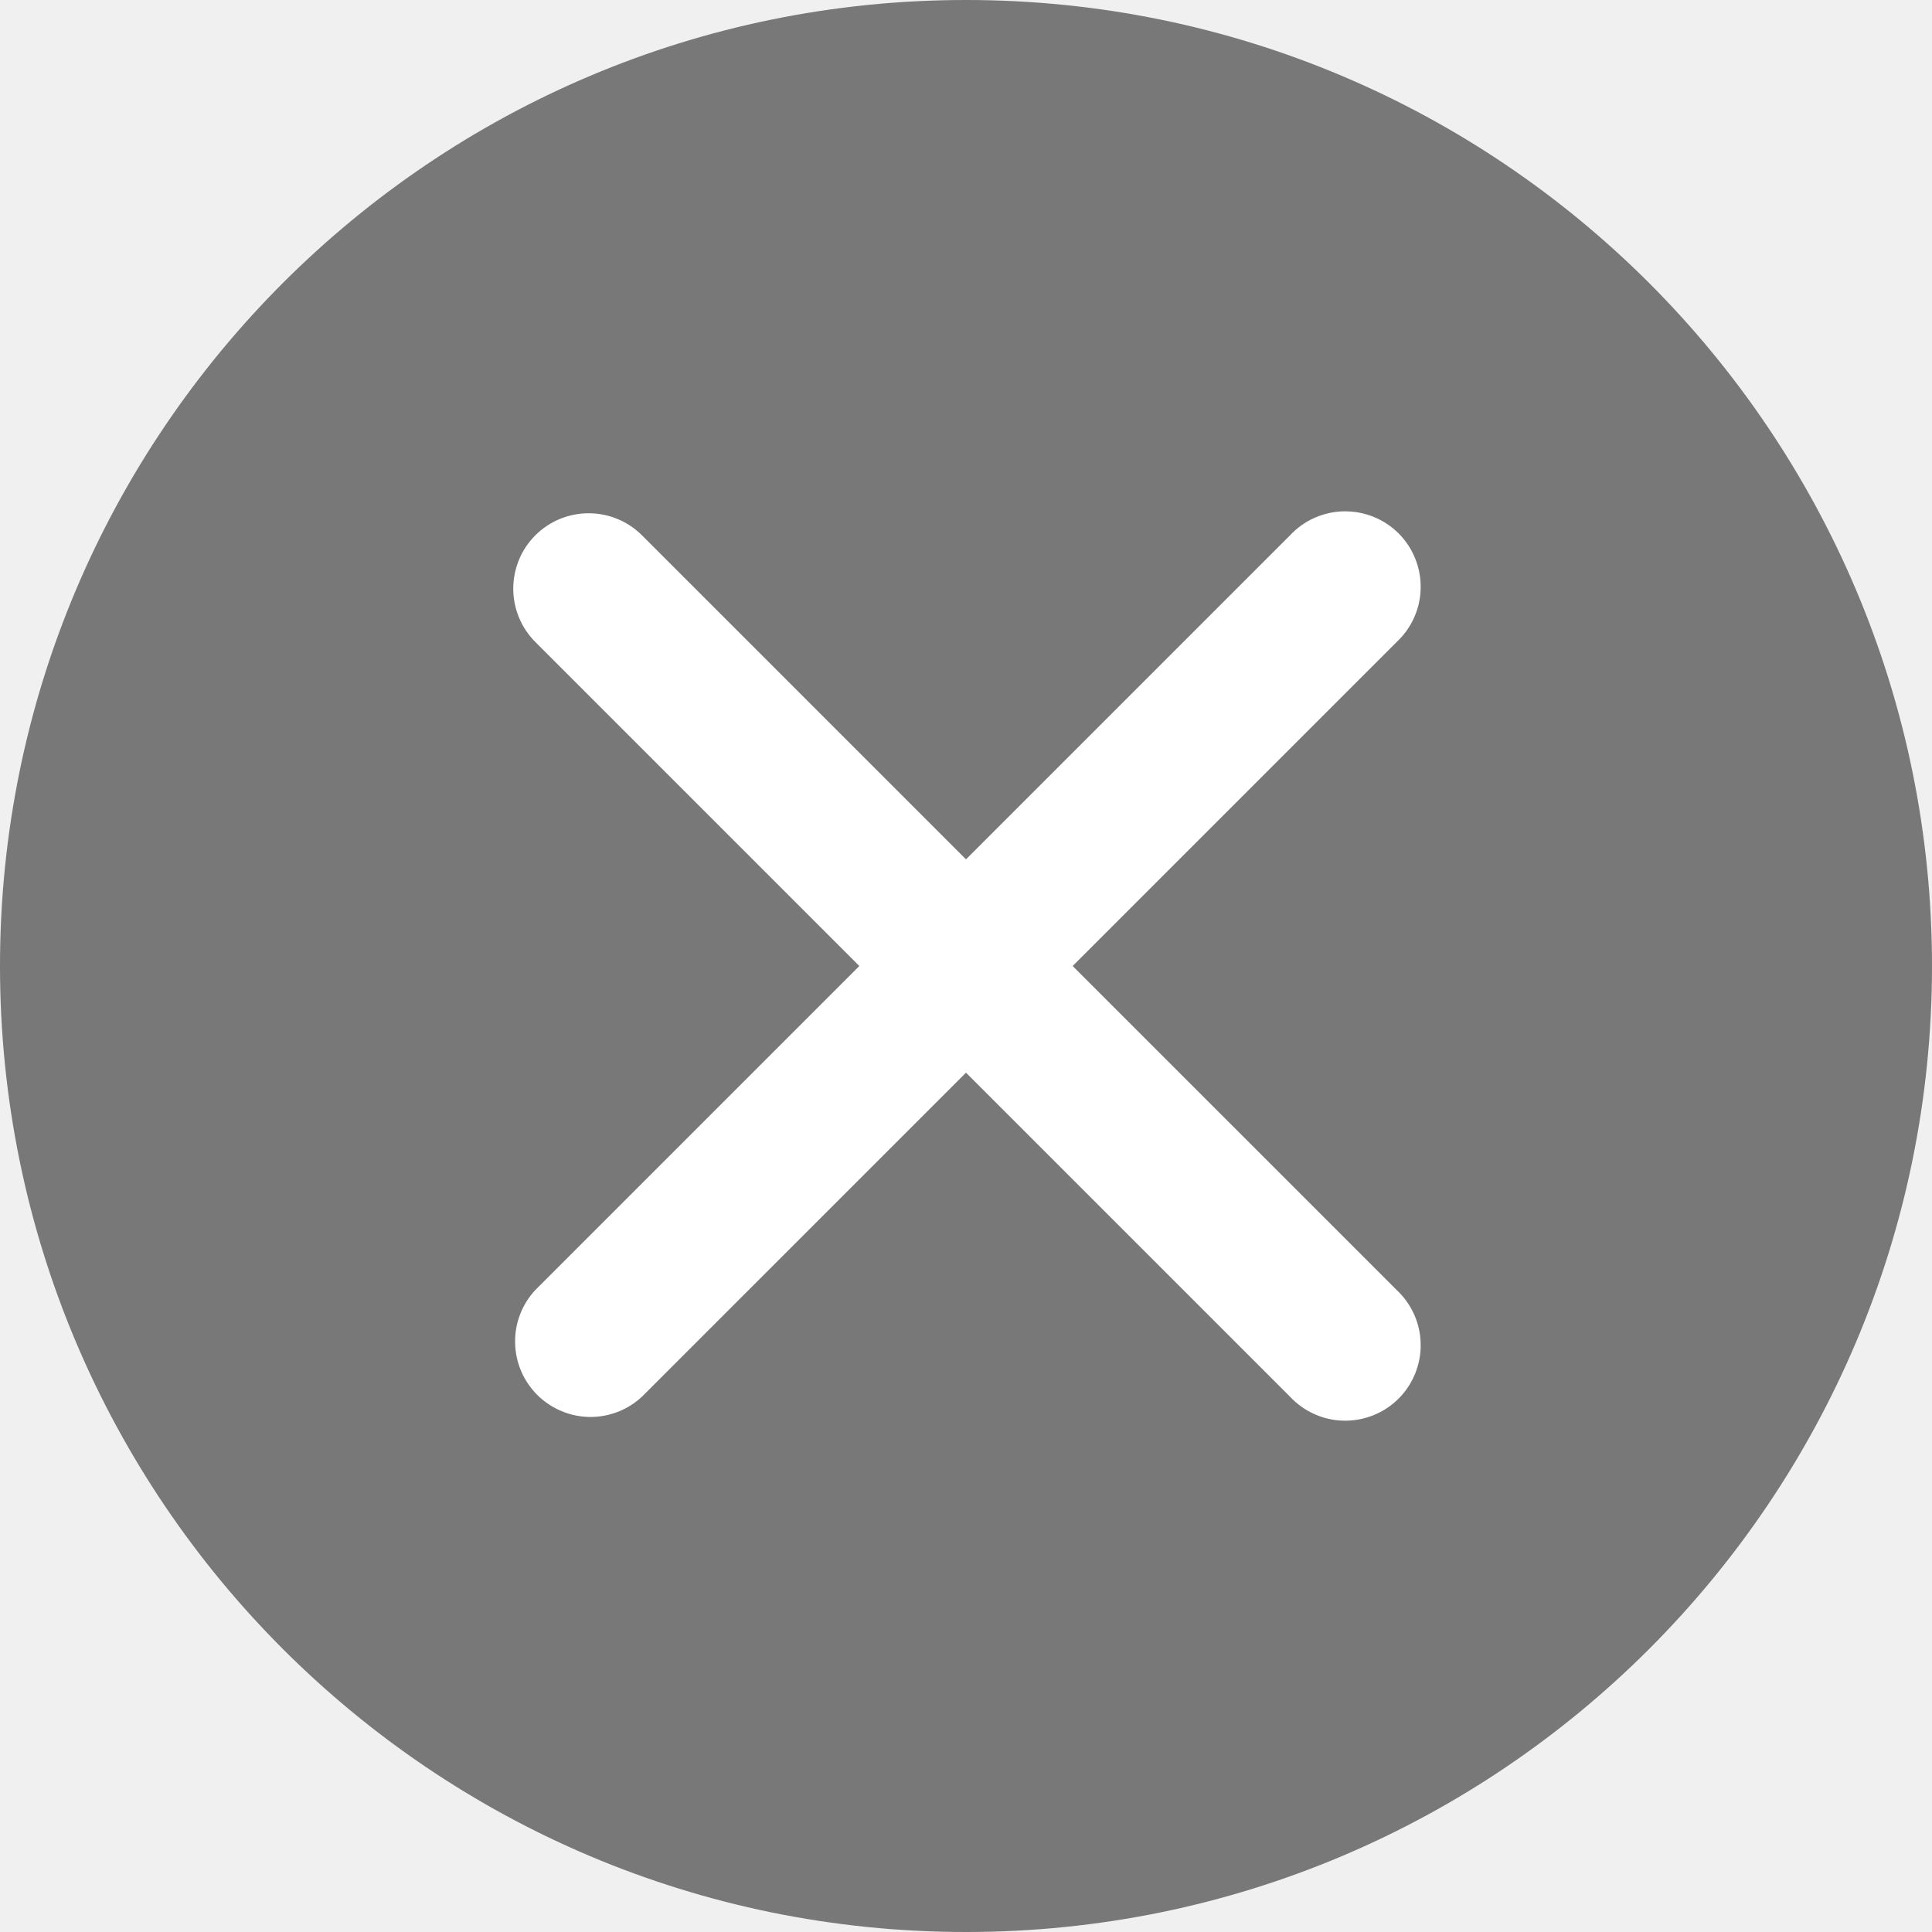
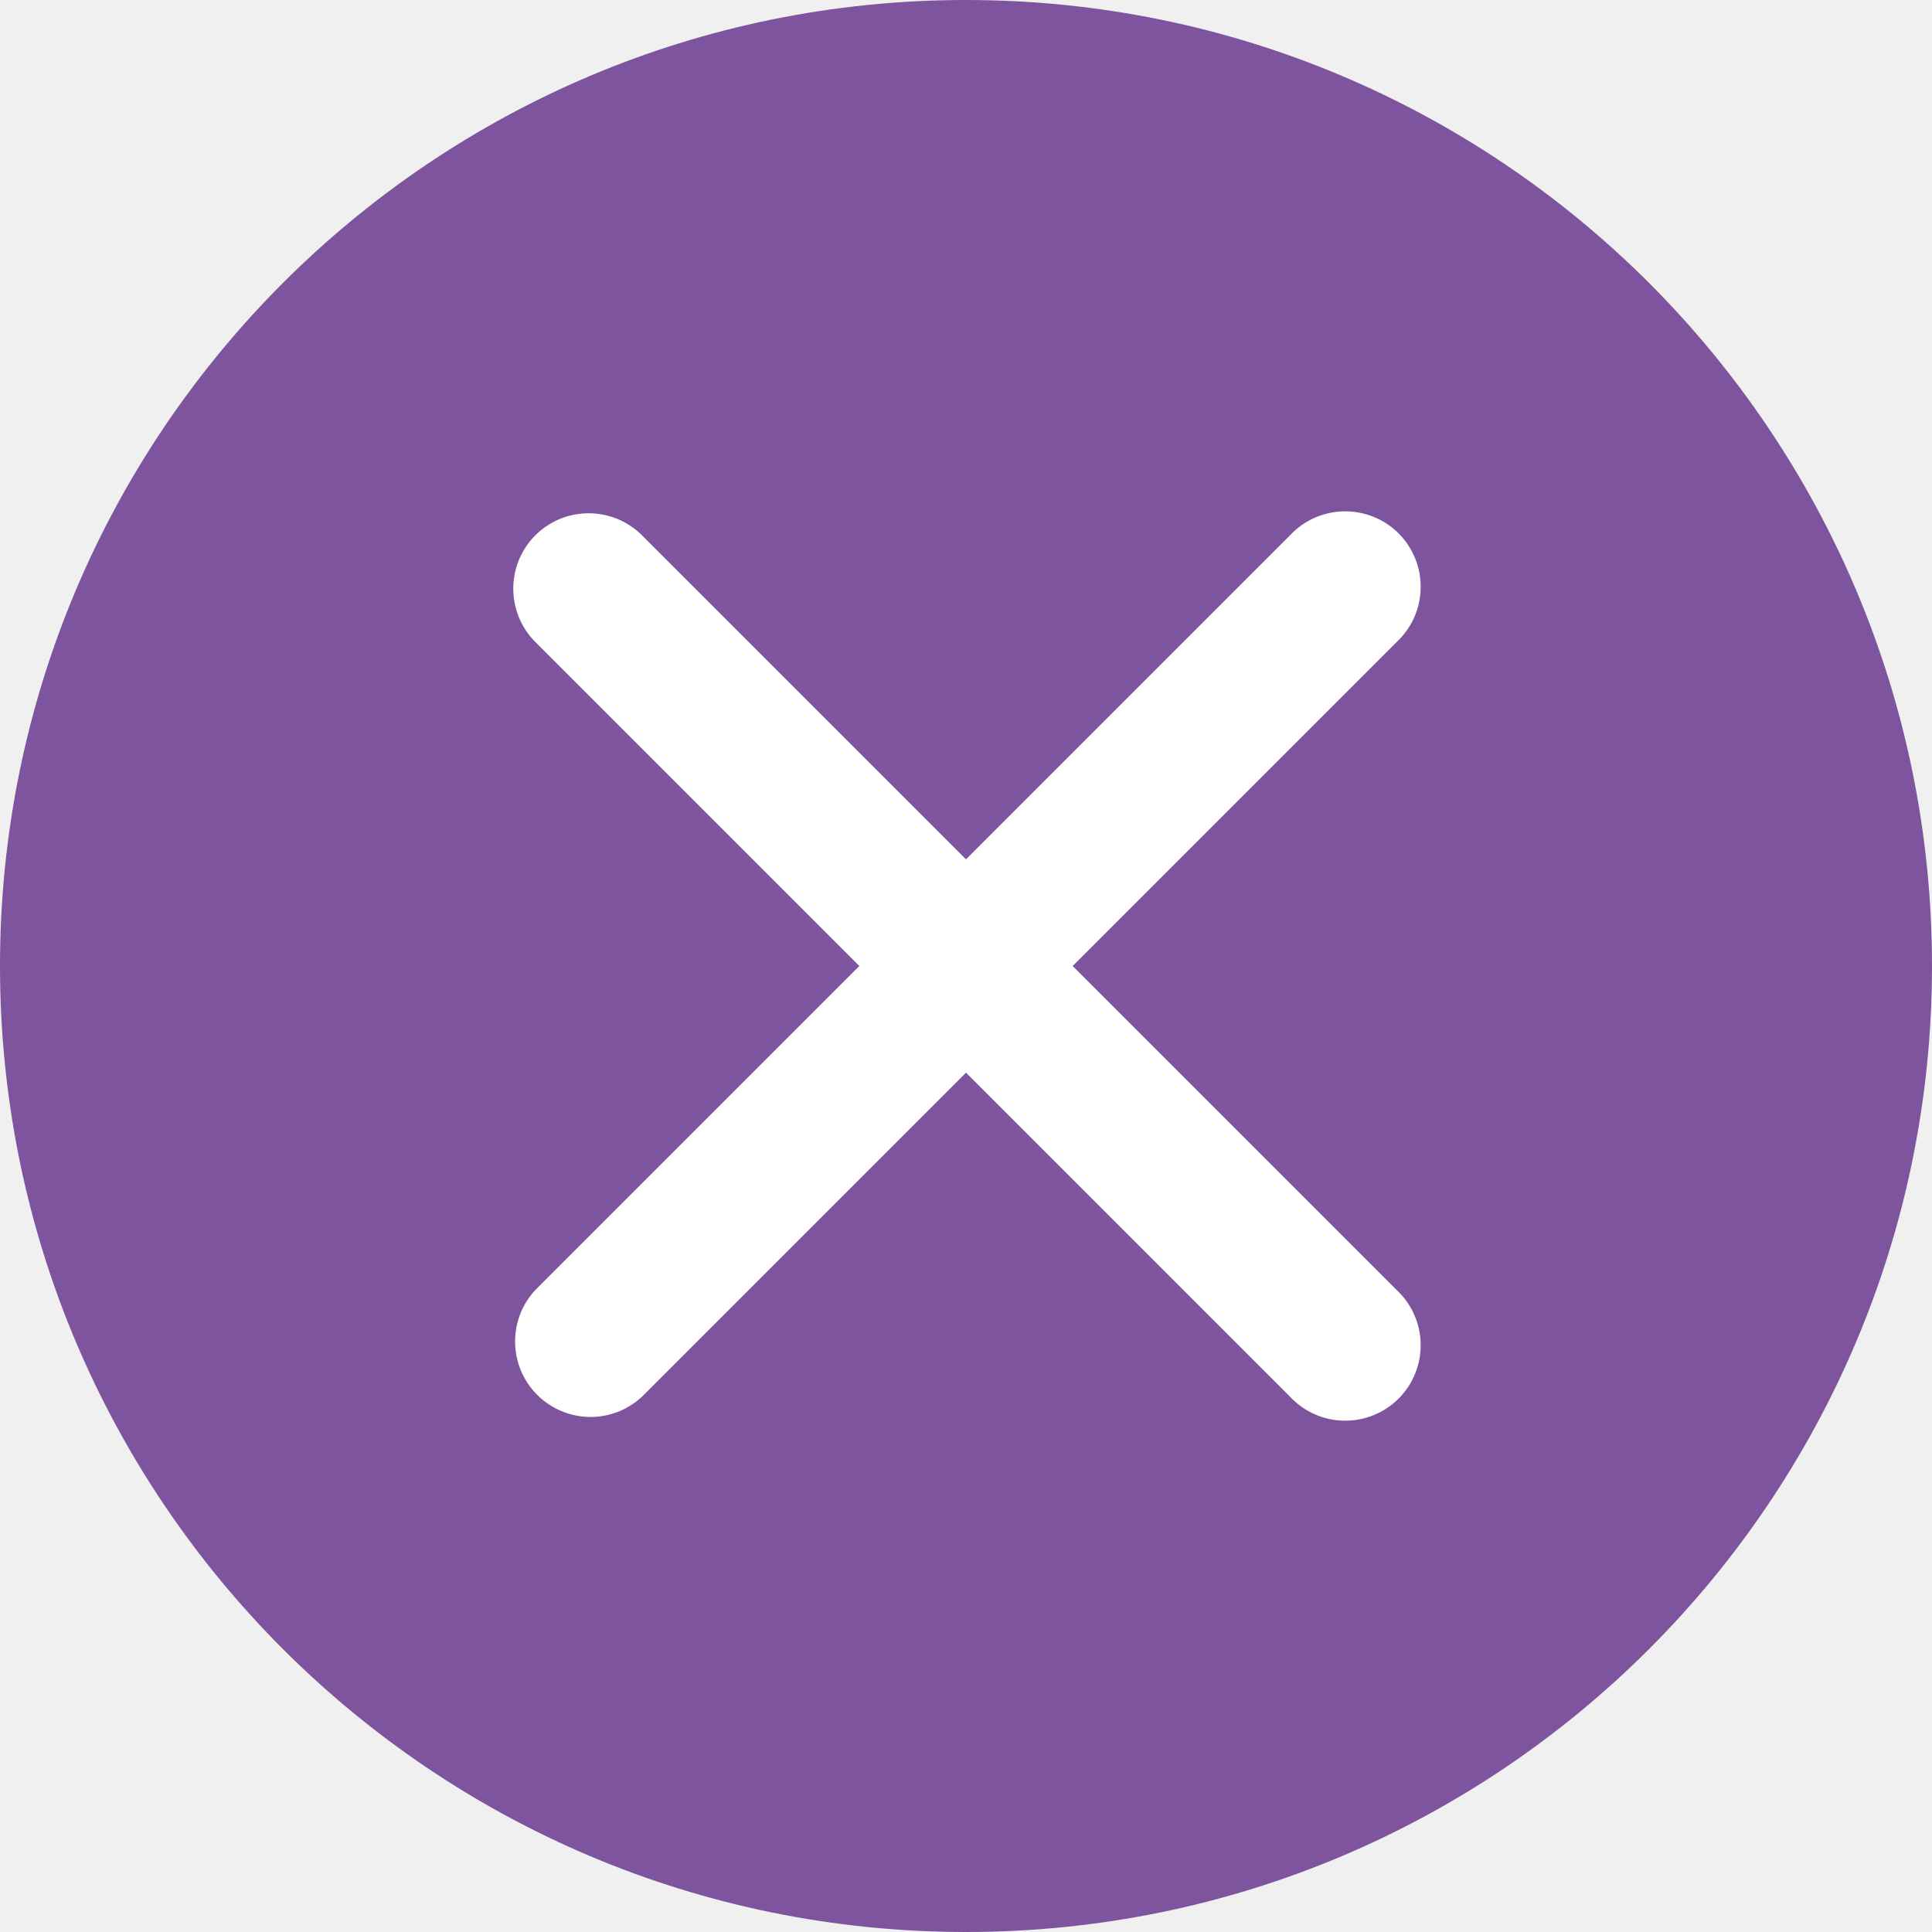
<svg xmlns="http://www.w3.org/2000/svg" width="24" height="24" viewBox="0 0 24 24" fill="none">
-   <circle cx="12" cy="12" r="12" fill="black" fill-opacity="0.5" />
+   <circle cx="12" cy="12" r="12" fill="#7e549e" />
  <path fill-rule="evenodd" clip-rule="evenodd" d="M6.65 6.65C6.826 6.474 7.064 6.376 7.313 6.376C7.561 6.376 7.799 6.474 7.975 6.65L12 10.675L16.025 6.65C16.111 6.558 16.214 6.484 16.329 6.433C16.444 6.382 16.569 6.354 16.694 6.352C16.82 6.35 16.945 6.373 17.062 6.42C17.179 6.467 17.285 6.537 17.374 6.626C17.463 6.715 17.533 6.821 17.58 6.938C17.627 7.055 17.651 7.18 17.648 7.306C17.646 7.432 17.619 7.556 17.567 7.671C17.516 7.786 17.442 7.889 17.35 7.975L13.325 12L17.35 16.025C17.442 16.111 17.516 16.214 17.567 16.329C17.619 16.444 17.646 16.569 17.648 16.694C17.651 16.82 17.627 16.945 17.58 17.062C17.533 17.179 17.463 17.285 17.374 17.374C17.285 17.463 17.179 17.533 17.062 17.58C16.945 17.627 16.82 17.651 16.694 17.648C16.569 17.646 16.444 17.619 16.329 17.567C16.214 17.516 16.111 17.442 16.025 17.35L12 13.325L7.975 17.35C7.797 17.516 7.562 17.606 7.319 17.602C7.077 17.597 6.845 17.499 6.673 17.327C6.501 17.155 6.403 16.924 6.399 16.681C6.394 16.438 6.484 16.203 6.65 16.025L10.675 12L6.65 7.975C6.474 7.799 6.376 7.561 6.376 7.313C6.376 7.064 6.474 6.826 6.65 6.65Z" fill="white" />
</svg>
